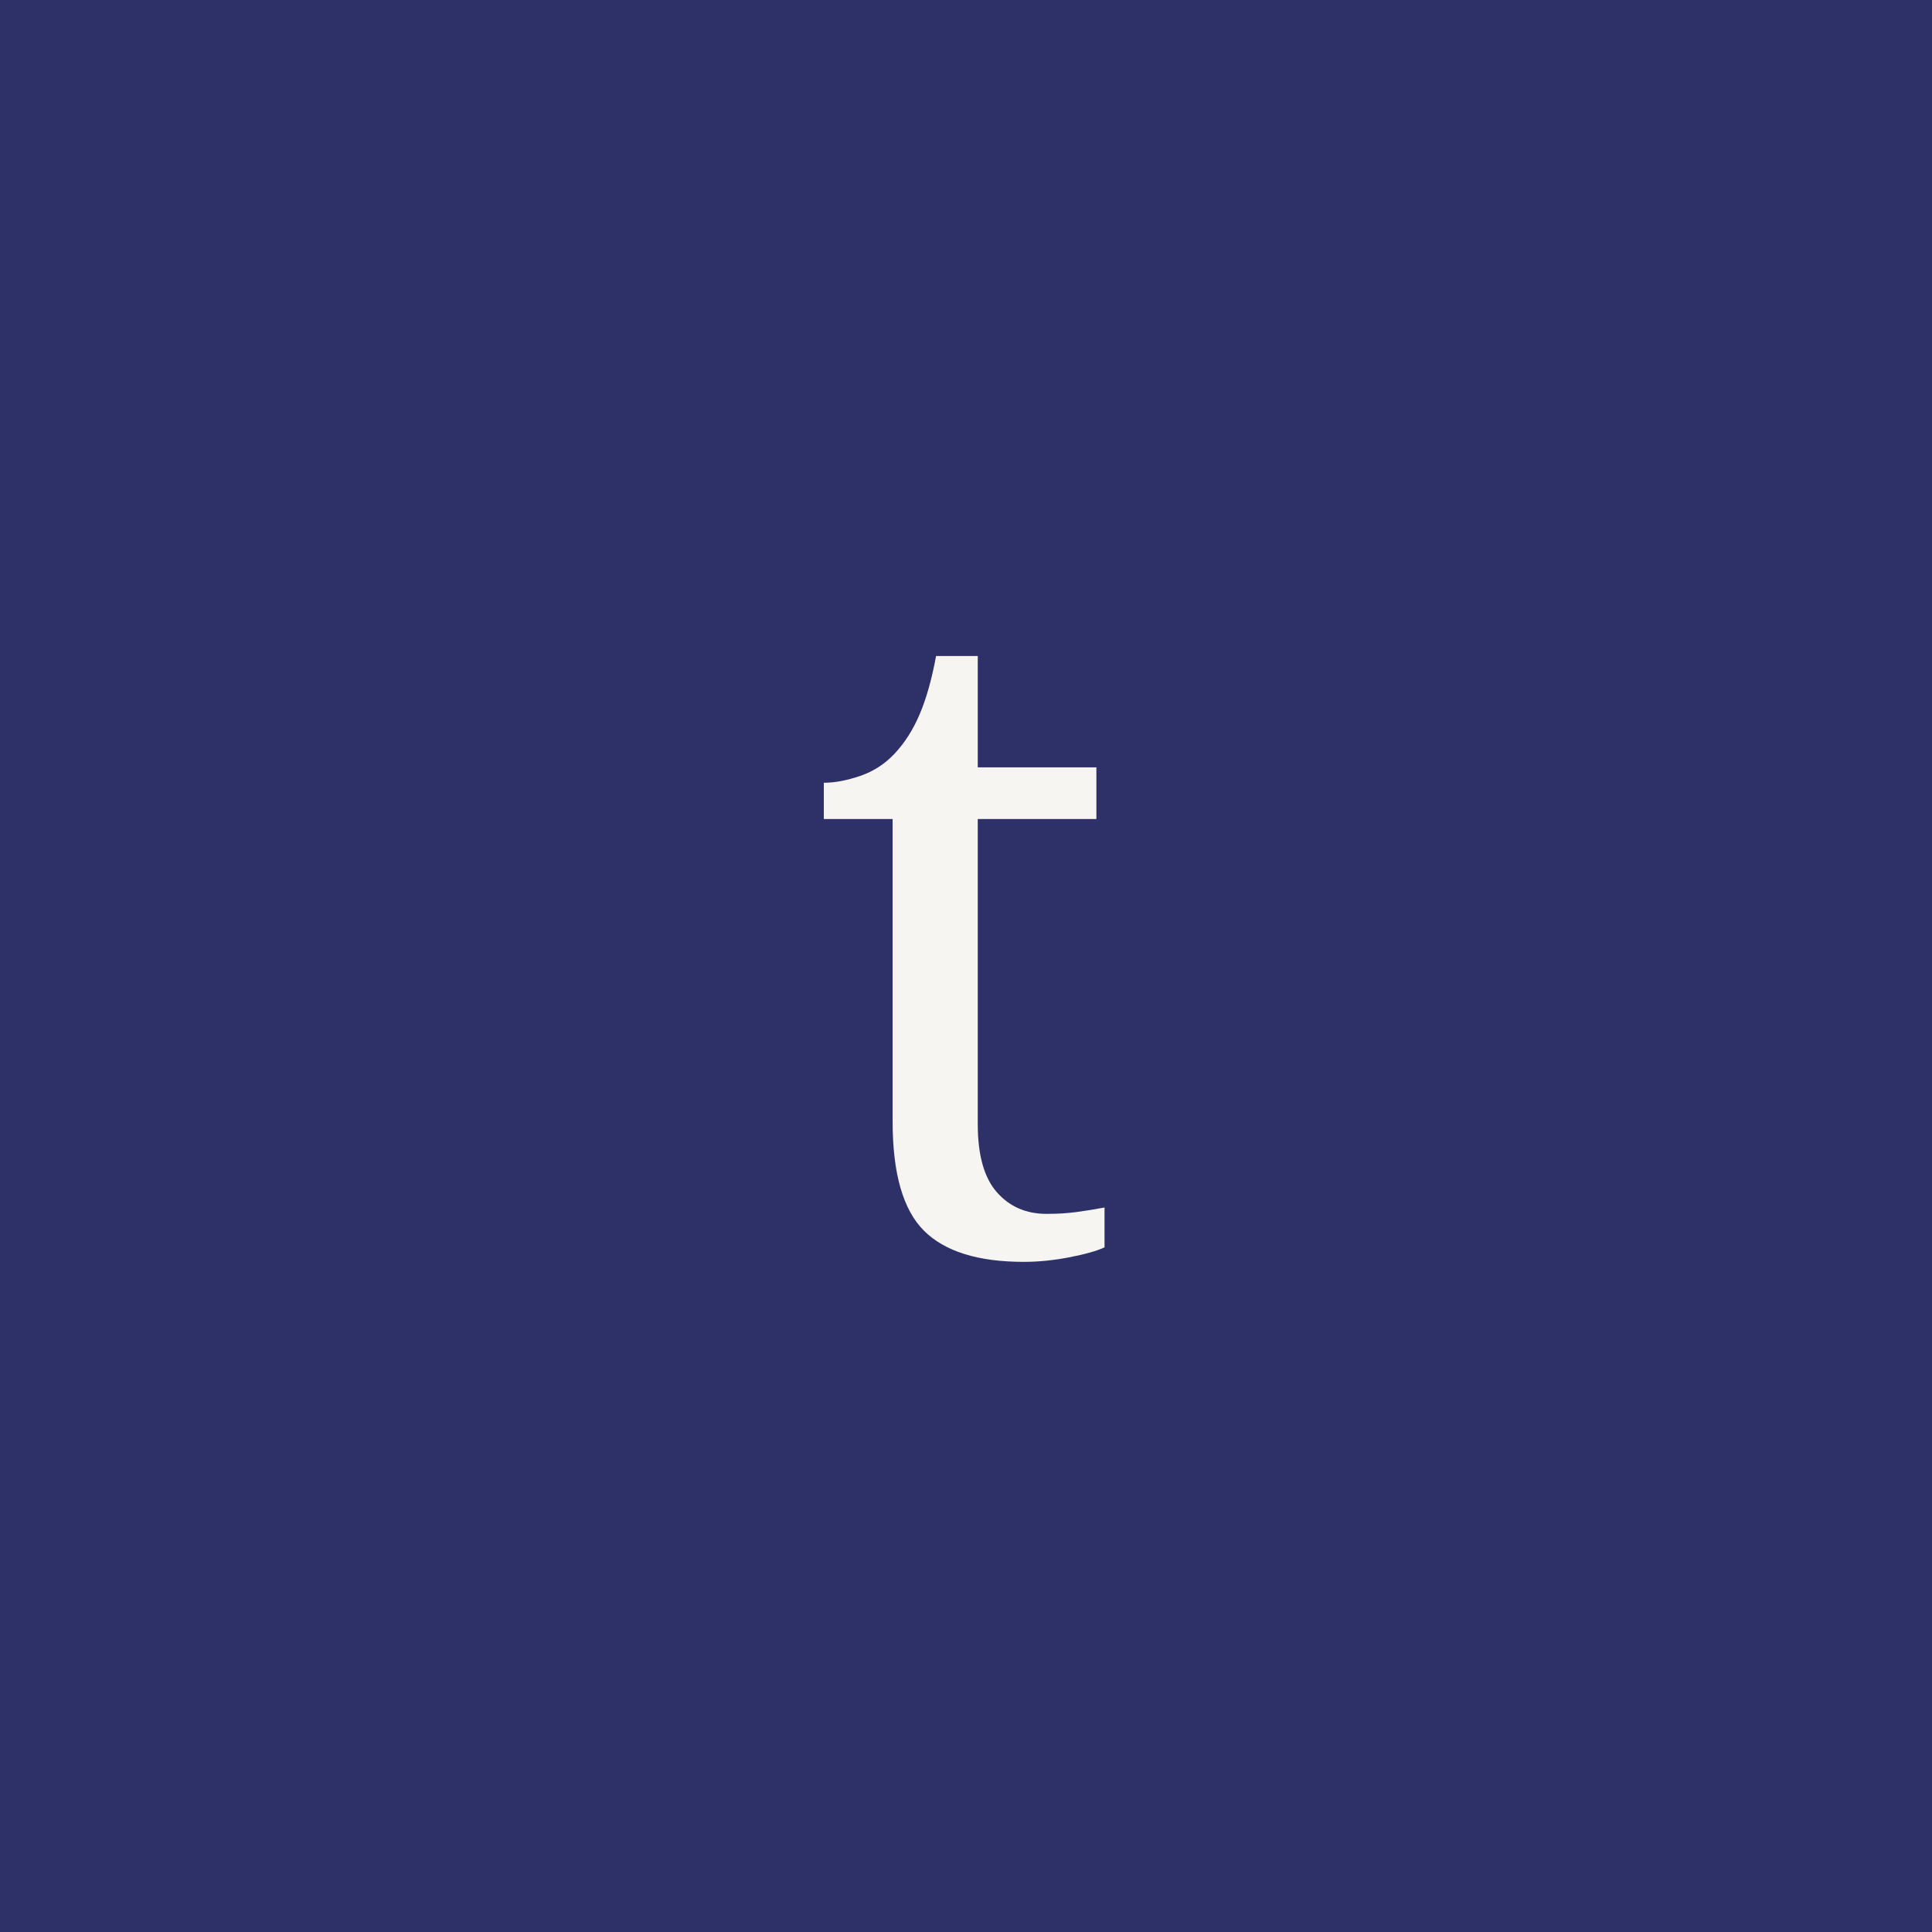
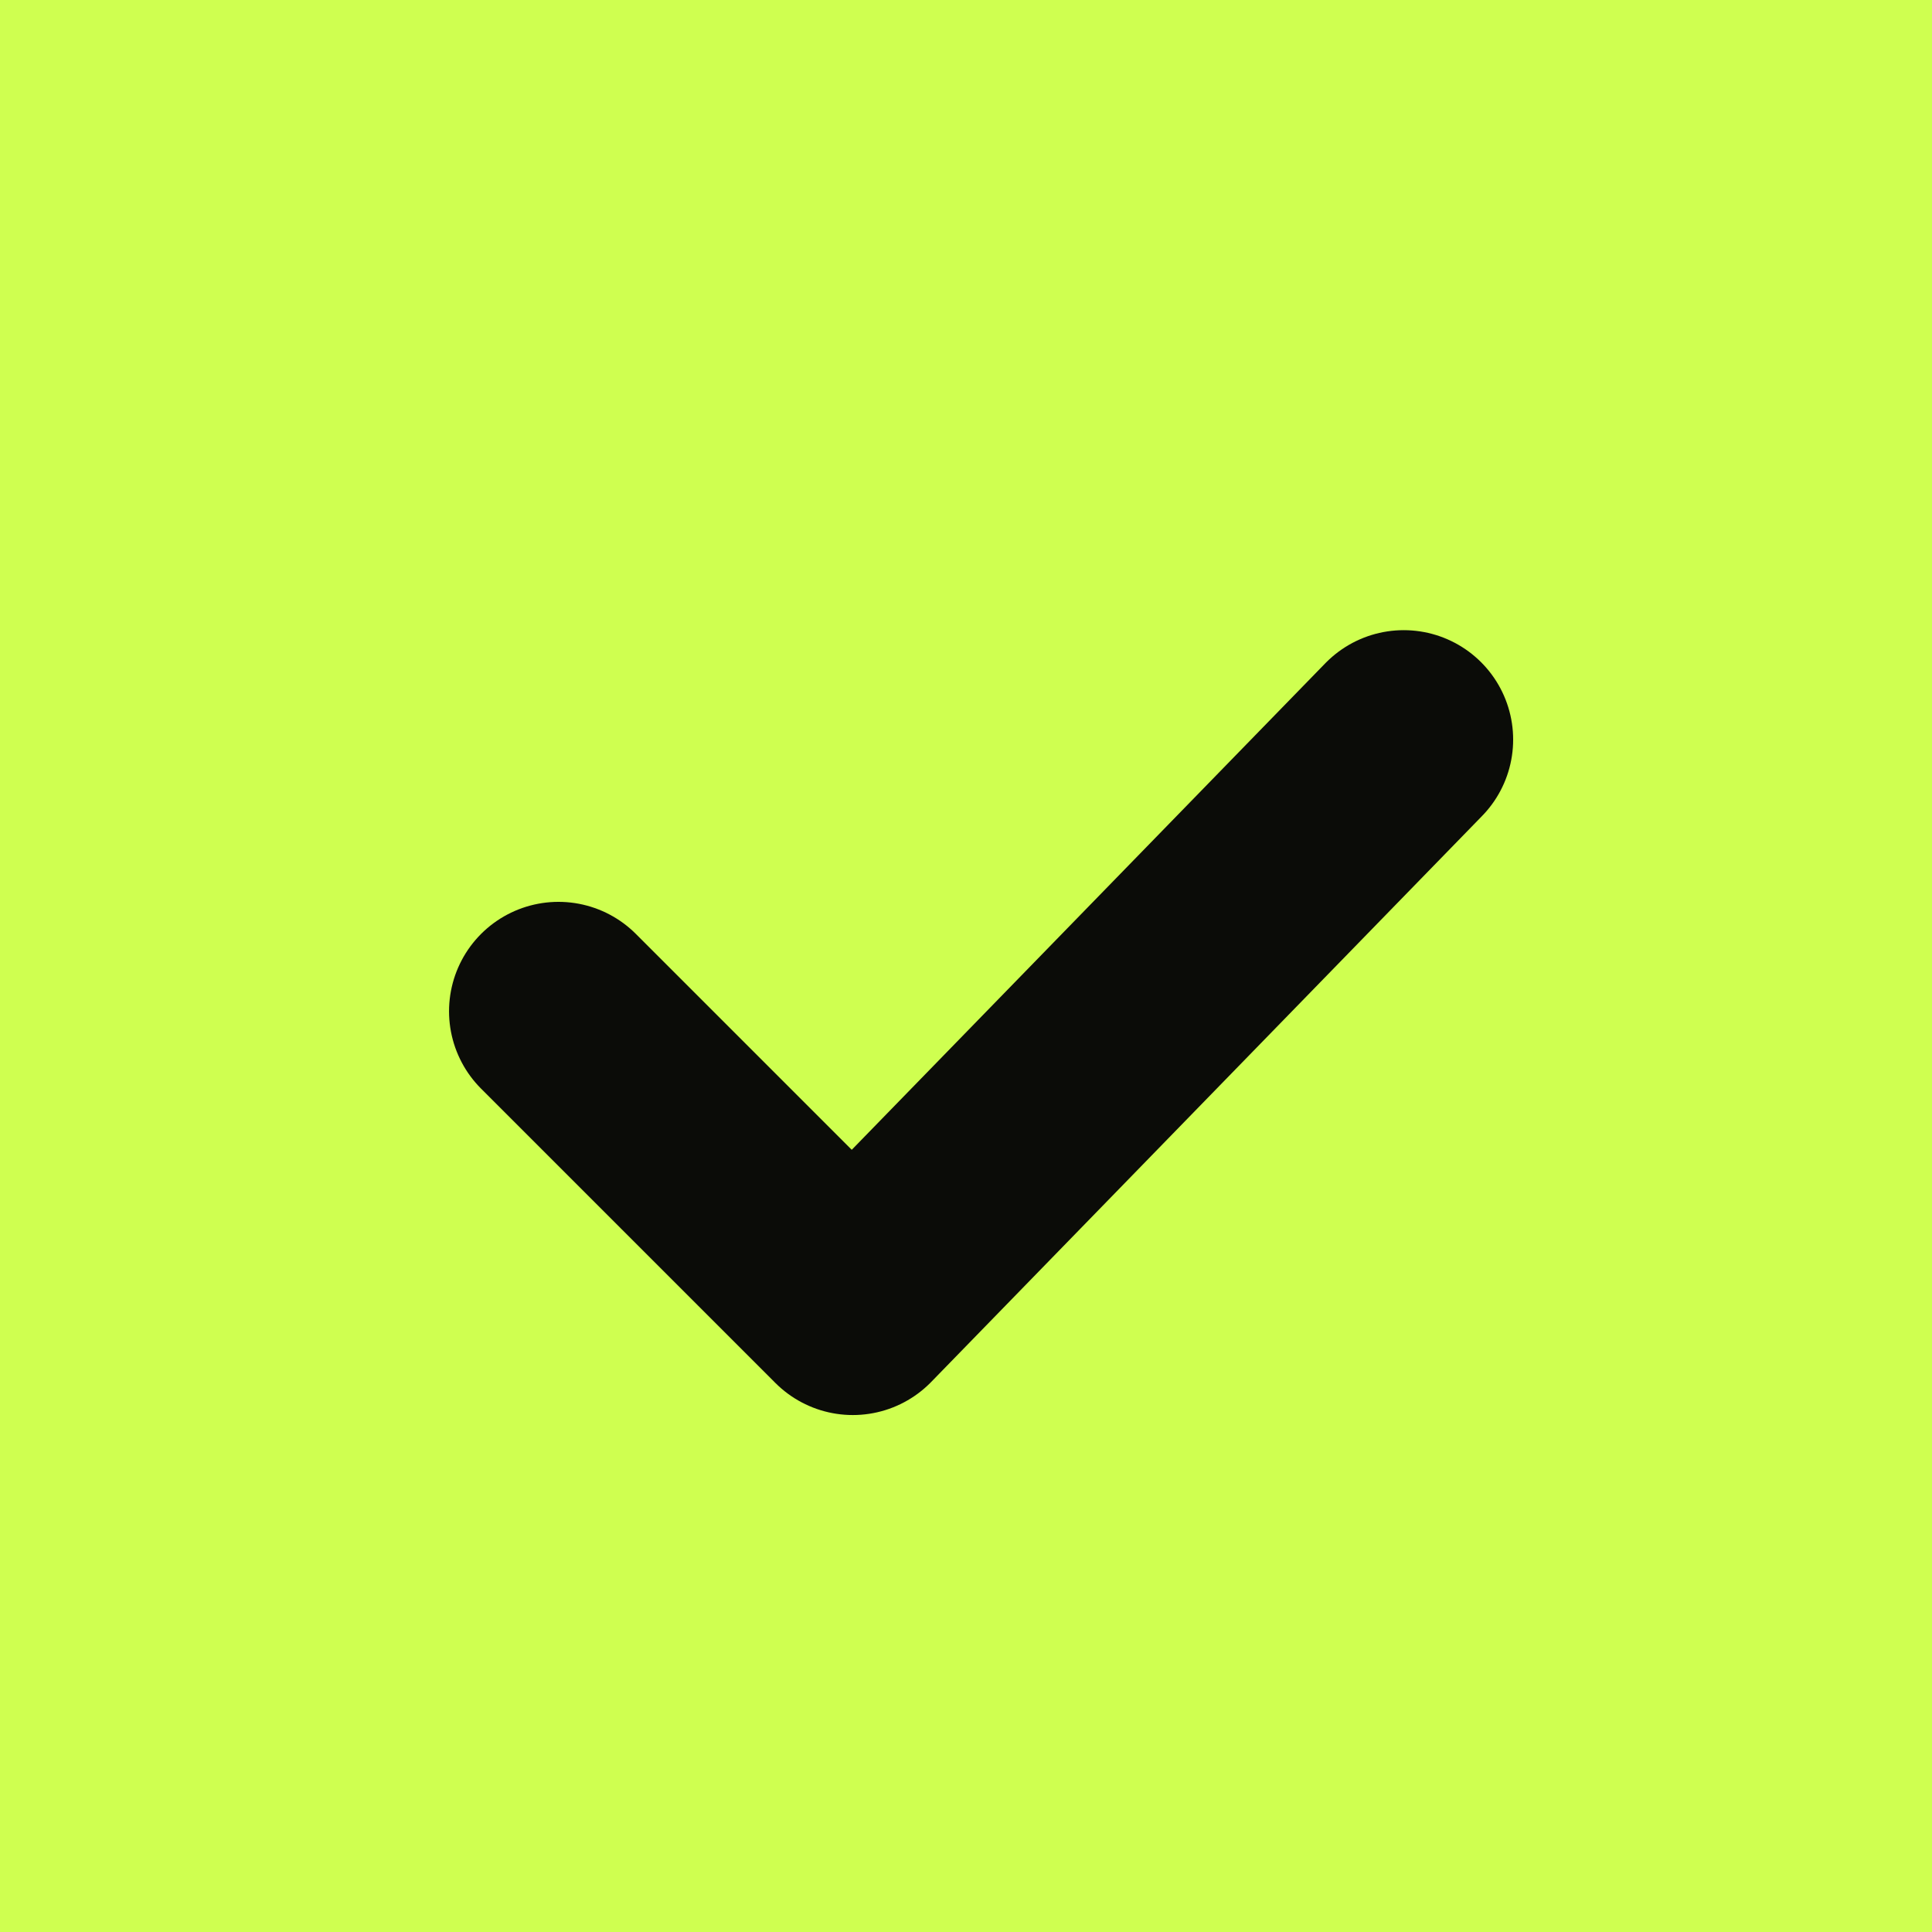
<svg xmlns="http://www.w3.org/2000/svg" viewBox="0 0 512 512">
-   <rect width="512" height="512" fill="#2E3168" />
-   <text x="256" y="332" text-anchor="middle" font-family="Fraunces, Georgia, serif" font-size="240" font-weight="500" letter-spacing="-10" fill="#F6F5F1">t</text>
+   <rect width="512" height="512" fill="#CFFF50" />
+   <path d="M148 268 L226 346 L372 196" fill="none" stroke="#0B0C08" stroke-width="58" stroke-linecap="round" stroke-linejoin="round" />
</svg>
